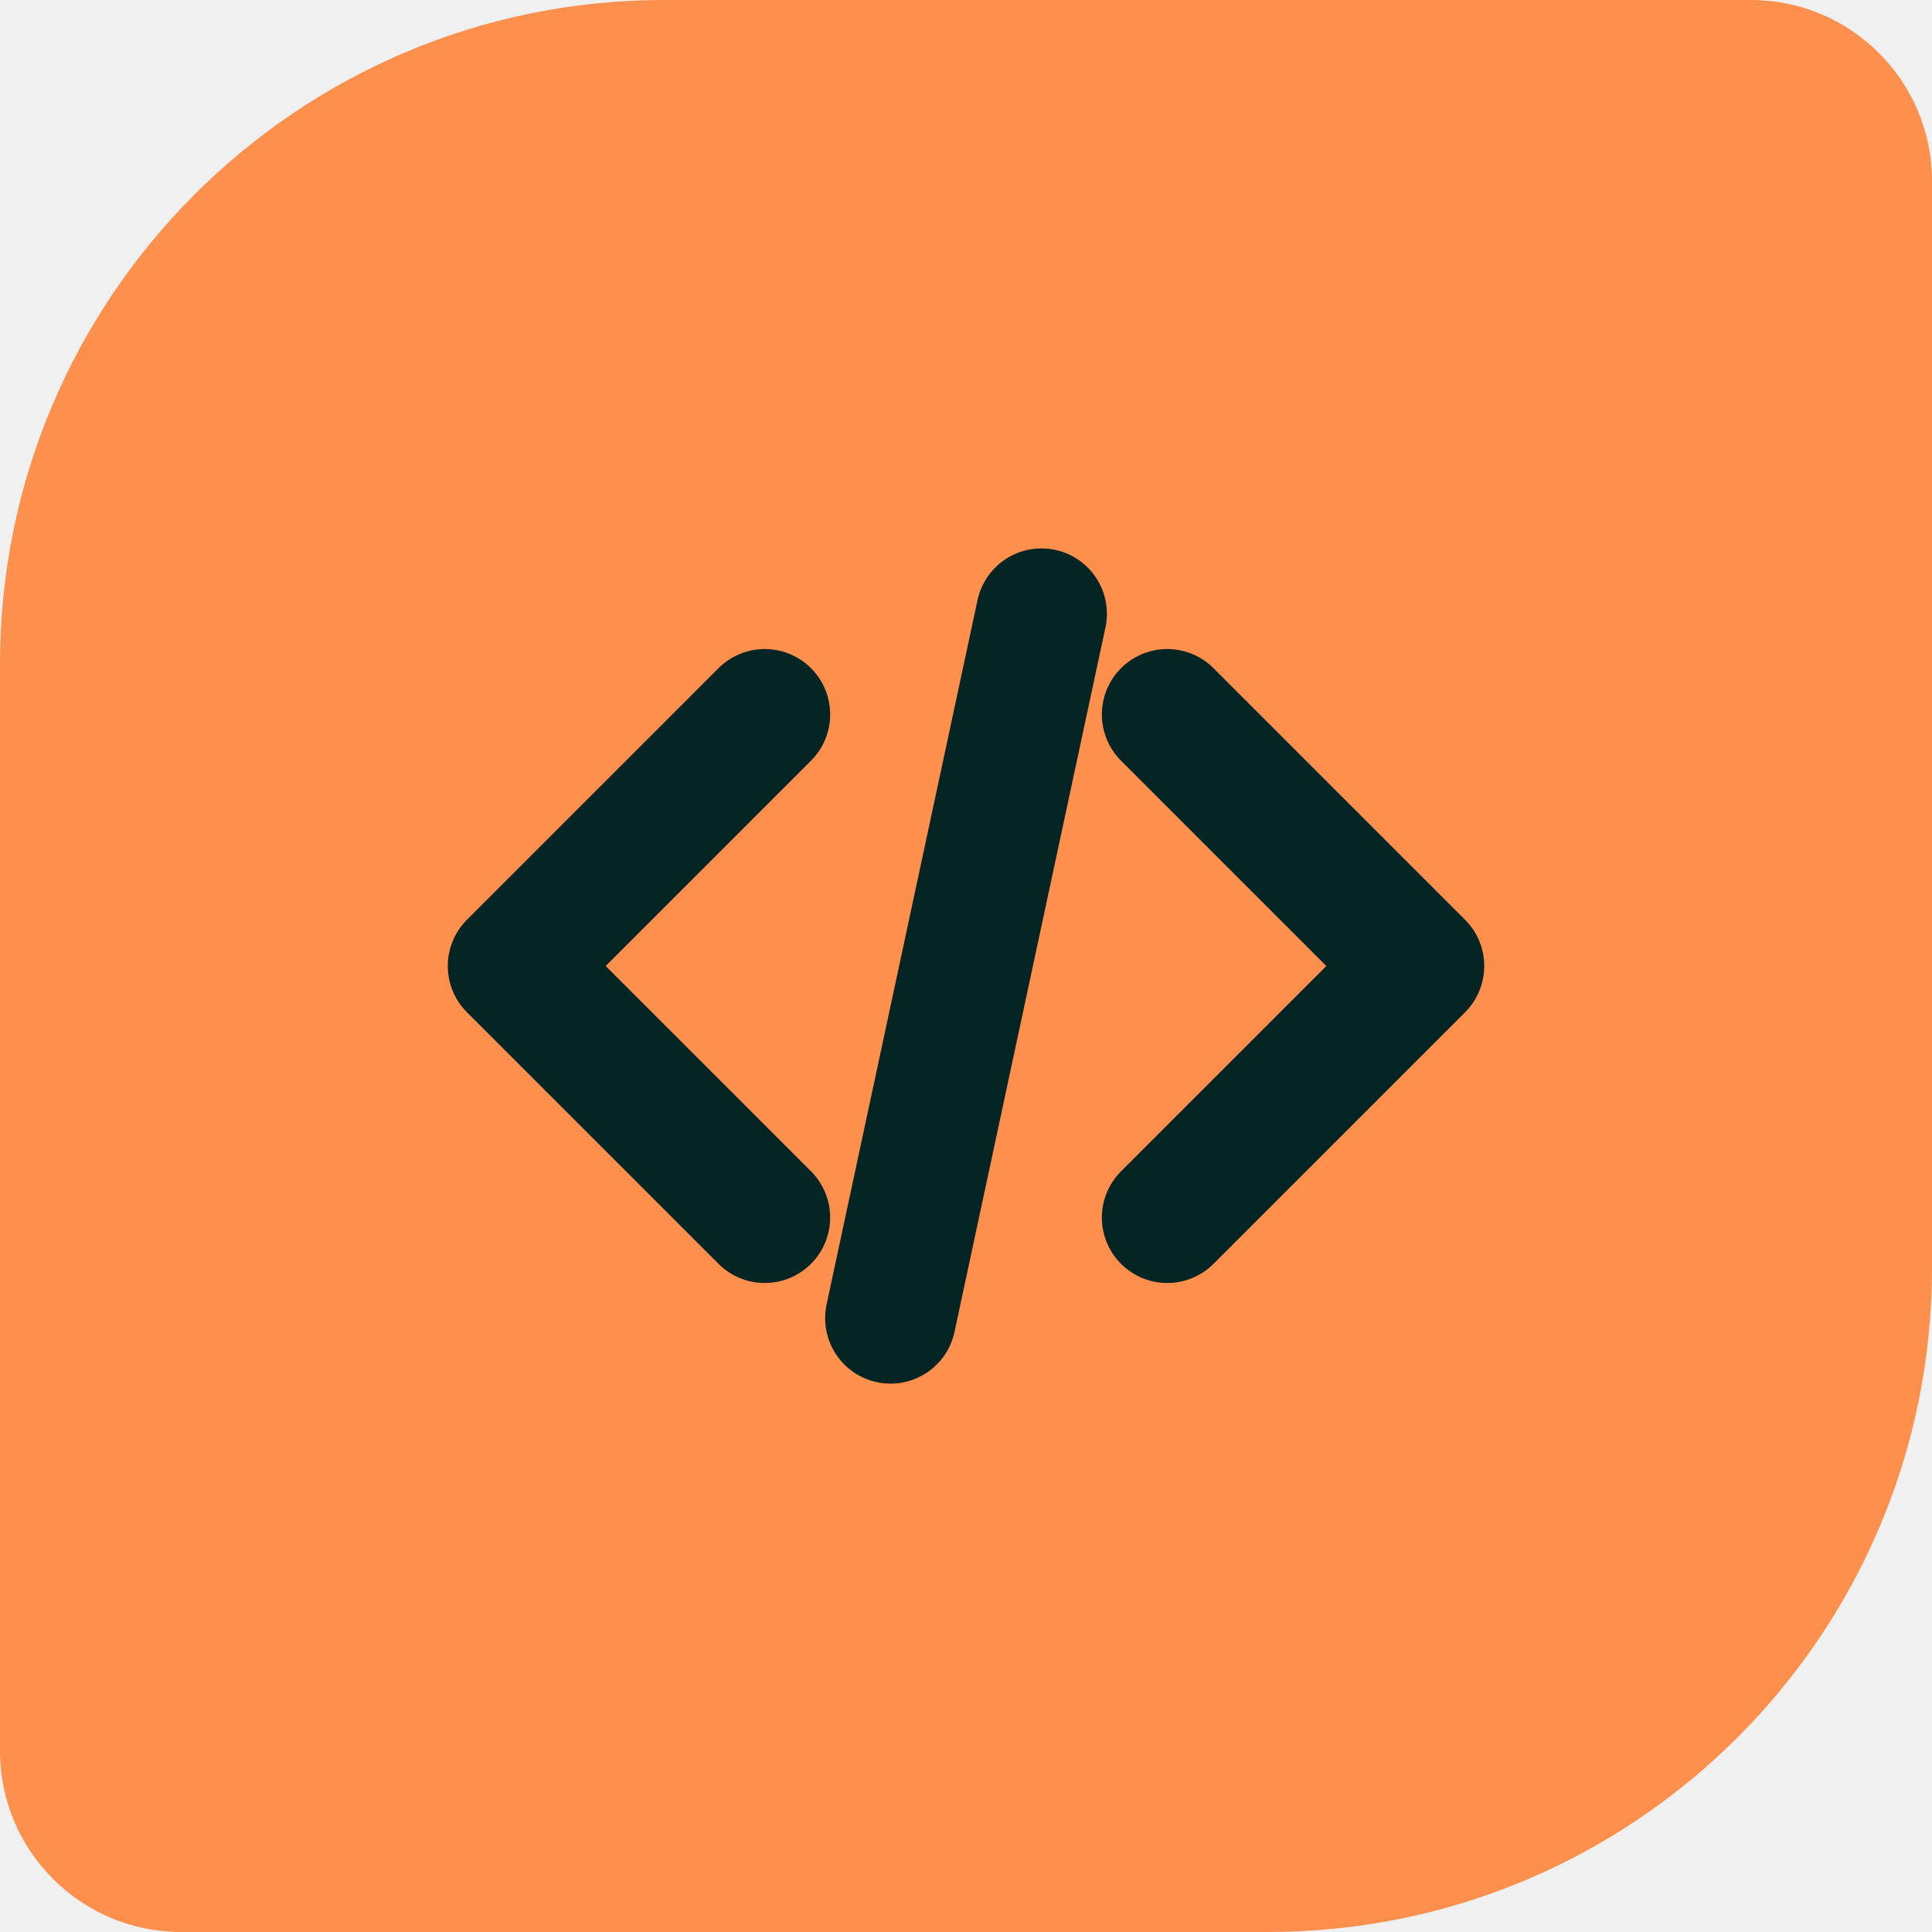
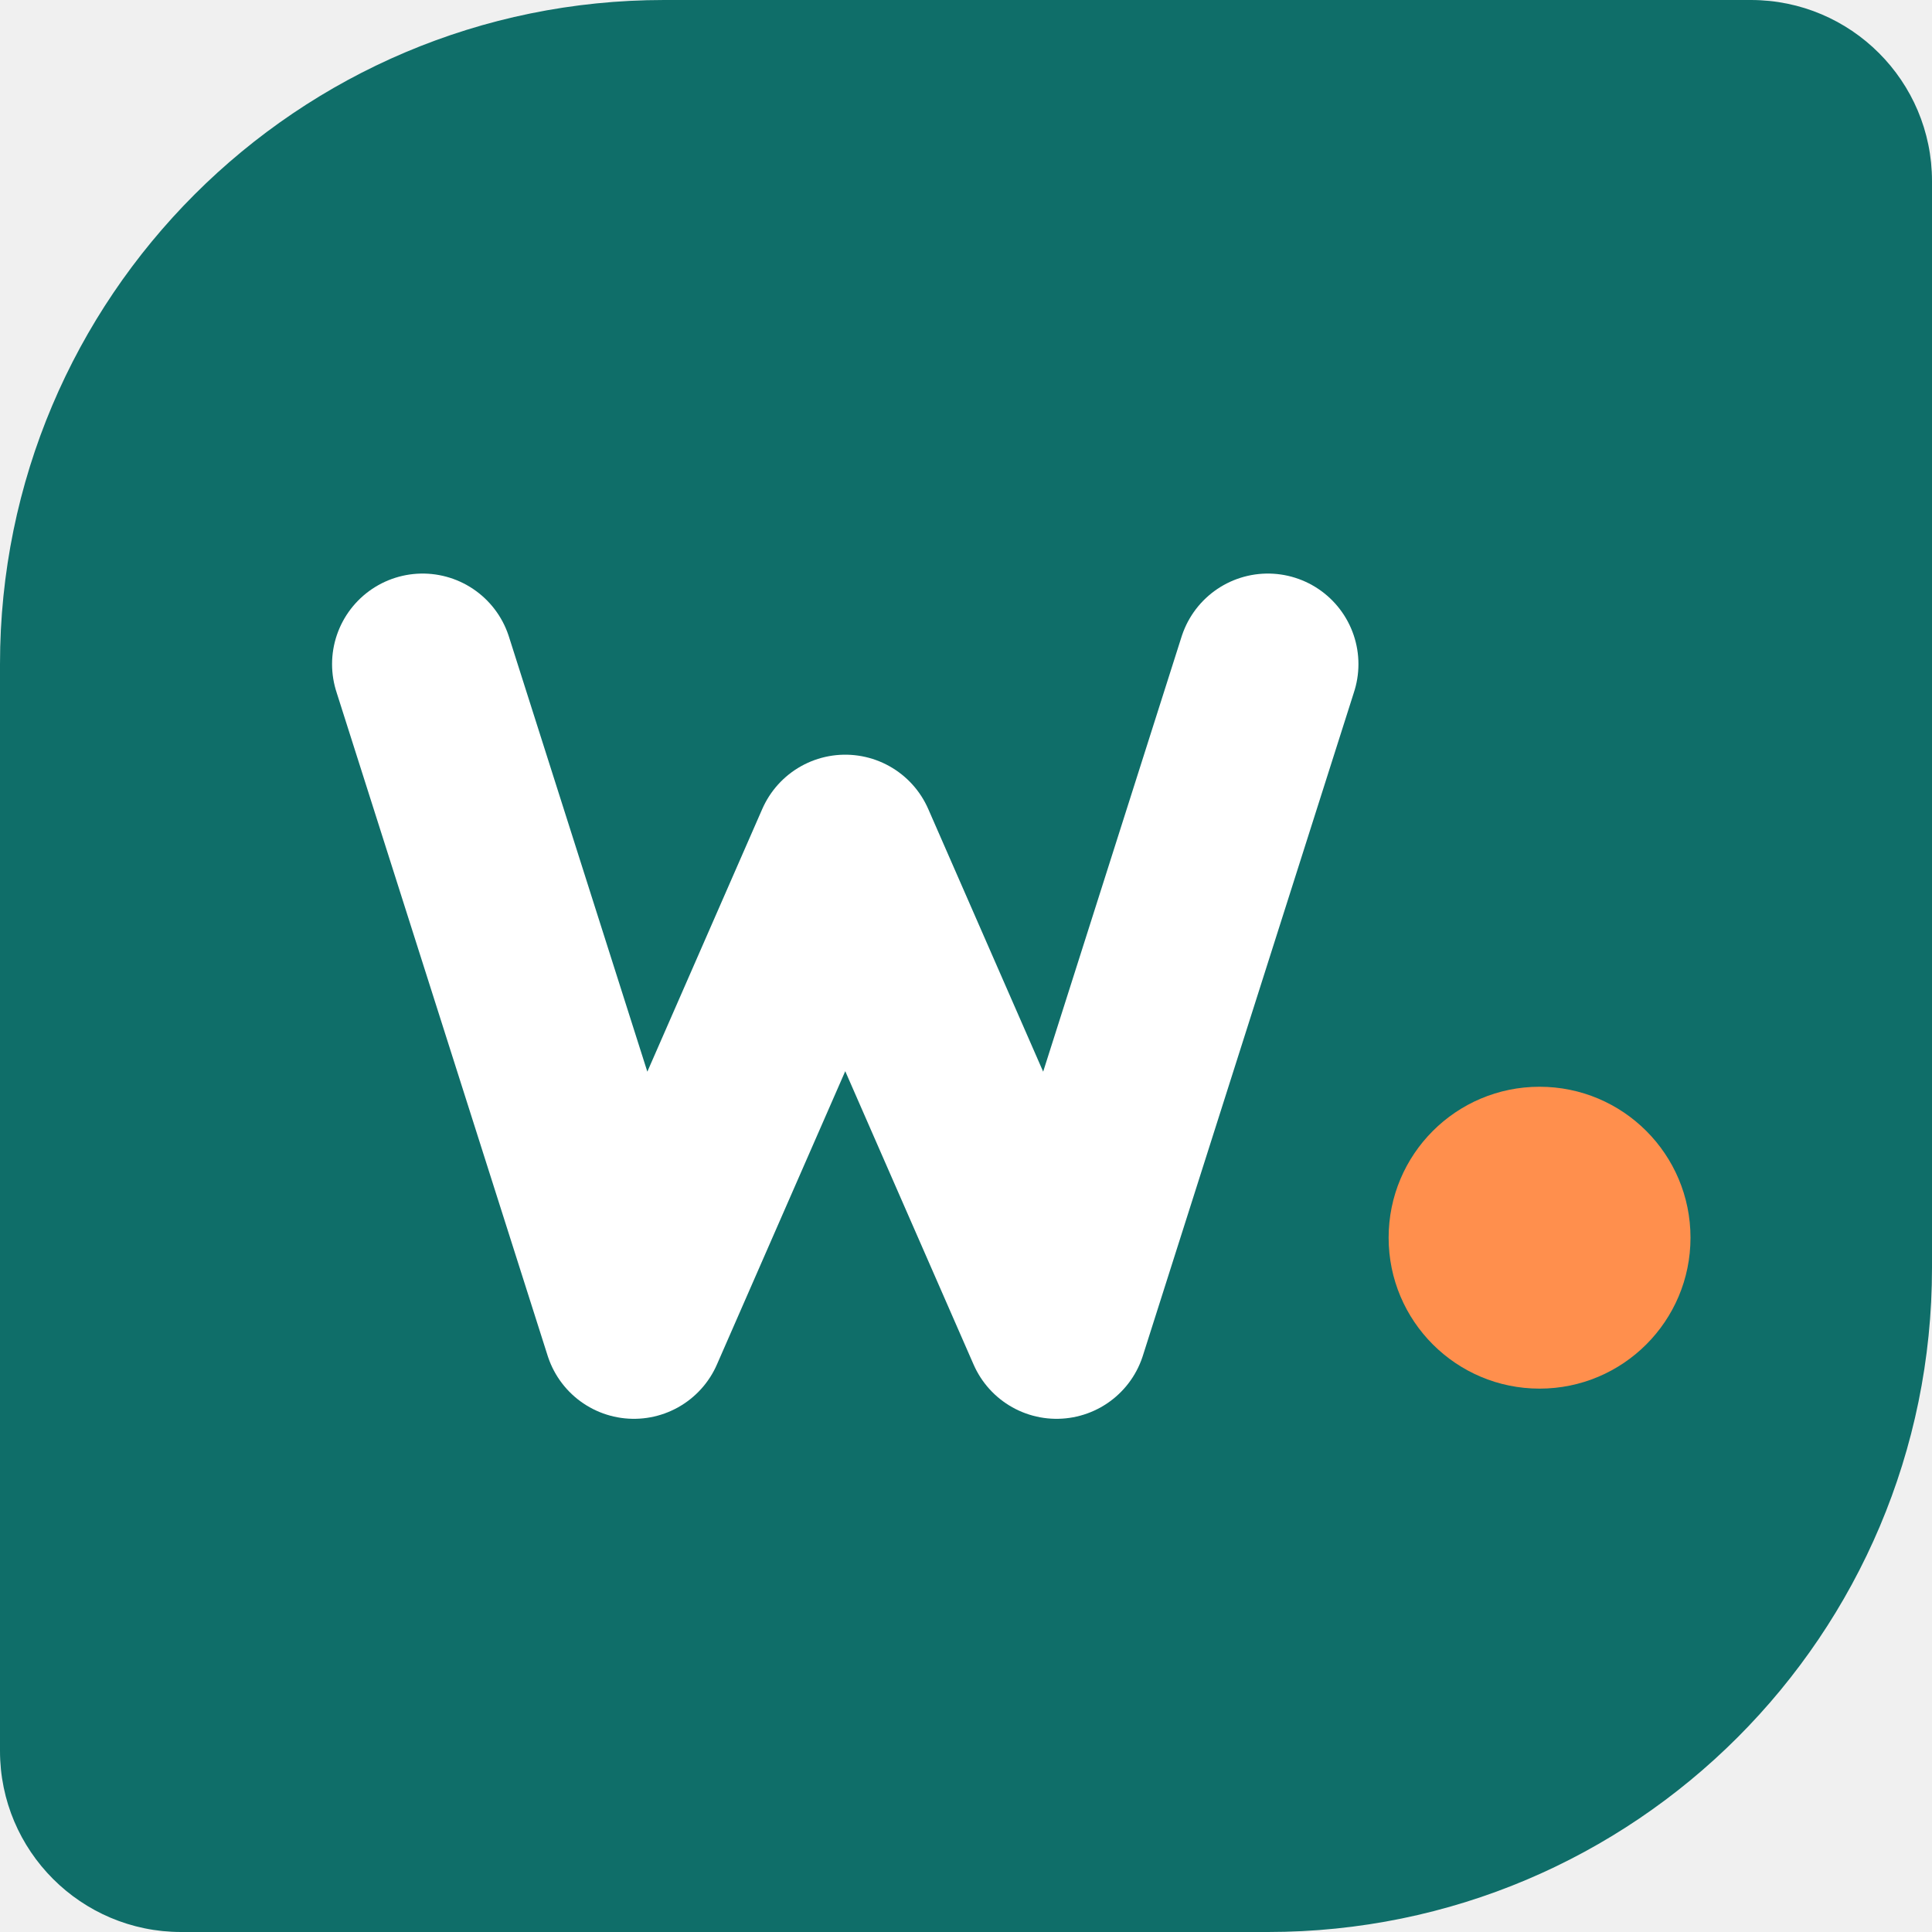
<svg xmlns="http://www.w3.org/2000/svg" width="64" height="64" viewBox="0 0 64 64">
-   <path d="M22 0H58A6 6 0 0 1 64 6V42A22 22 0 0 1 42 64H6A6 6 0 0 1 0 58V22A22 22 0 0 1 22 0Z" fill="#ff8f4d" />
-   <g transform="translate(12 12) scale(1.6667)" fill="none" stroke="#052424" stroke-width="2.6" stroke-linecap="round" stroke-linejoin="round">
-     <path d="m8 7-5 5 5 5M16 7l5 5-5 5M13.5 5l-3 14" />
-   </g>
+   <path d="M22 0H58A6 6 0 0 1 64 6V42A22 22 0 0 1 42 64H6A6 6 0 0 1 0 58V22A22 22 0 0 1 22 0Z" fill="#0f6e69" />
+   <path d="M14 22 L21 44 L28 28 L35 44 L42 22" fill="none" stroke="#ffffff" stroke-width="6" stroke-linecap="round" stroke-linejoin="round" />
+   <circle cx="51" cy="41" r="5" fill="#ff8f4d" />
</svg>
